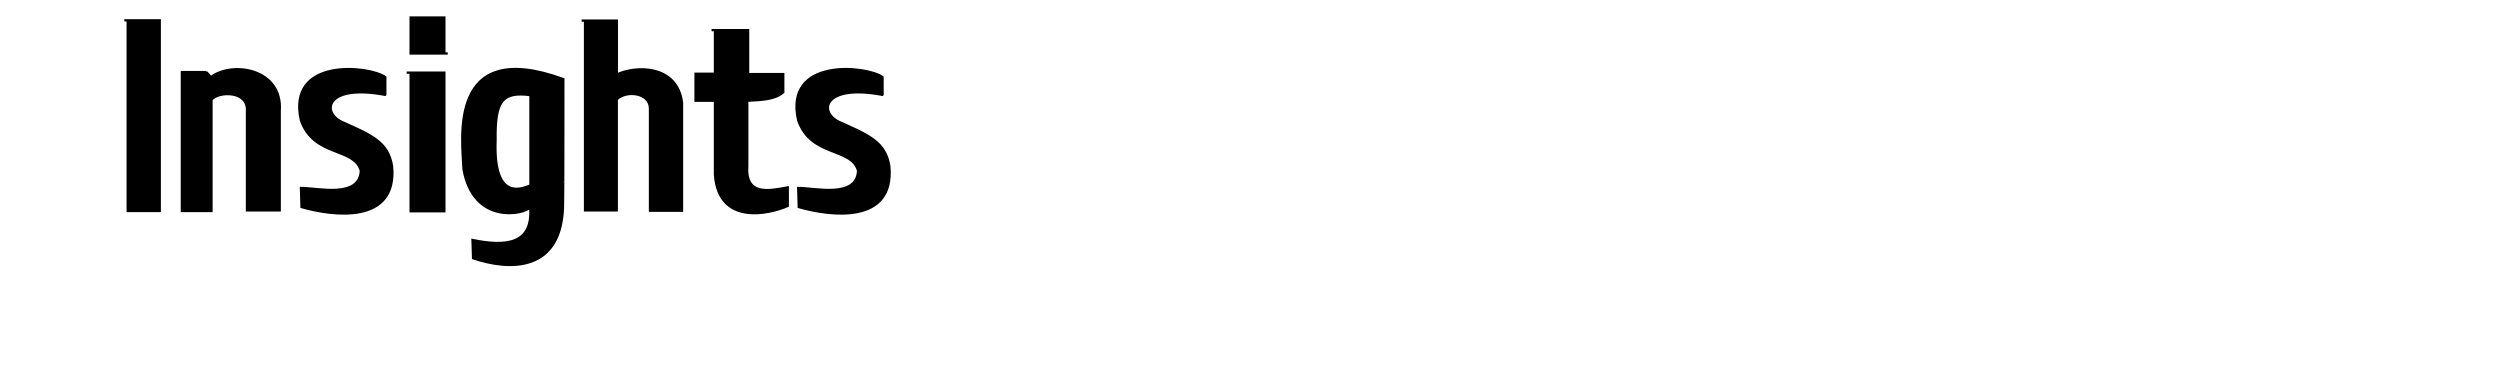
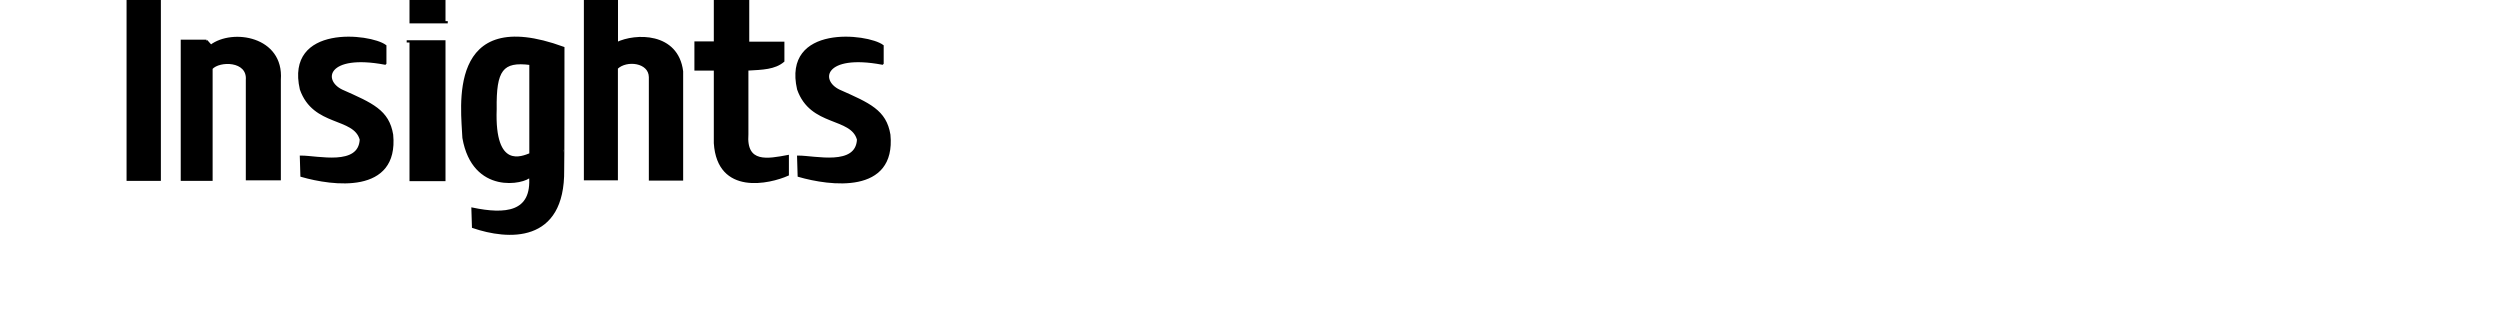
- <svg xmlns="http://www.w3.org/2000/svg" viewBox="0 -200 1000 50" width="1000px" height="150px">
+ <svg xmlns="http://www.w3.org/2000/svg" viewBox="0 -200 1000 50" width="1000px" height="125px">
  <g id="Insight" stroke="Black" stroke-width="2" fill="Black" transform="scale(.45) translate(0,-650)" style="background: Black;">
    <path id="LetterICapital" d="M 113.50,112.50                V 282 H 142 V 112.50 H 110.50" />
    <path id="LetterN" transform="translate(-2478,0)" d="M 2661.50,158.5                 H 2639.65 V 282 H 2666.00 V 183                C 2672.89,175.25 2698.89,175.25 2697.50,193.25                V 281.50 H 2726.65 V 193                 C 2729.39,155.5 2684.64,148.5 2665.55,162.90                L 2665.50,163.00 2661.50,158.50" />
    <path id="LetterS" d="M 342.50,178.50                   C 342.50,178.50 342.50,163.00 342.50,163.00                      329.00,153.00 254.50,144.75 267.50,201.50                      279.00,234.25 315.00,225.25 320.75,246.25                      319.50,271.00 282.50,261.50 267.50,261.50                      267.50,261.50 268.00,278.50 268.00,278.50                      295.75,286.50 353.50,294.25 348.50,242.00                      345.00,220.75 330.75,214.75 303.75,202.75                      285.25,193.75 290.25,169.00 342.25,178.75 z" />
    <path id="LetterI" d="M 365.00,159                   V 282.25 H 395.00 V 159 H 361.50                    M 395.00,142.00                   V 110.00 H 365.00 V 142.00 H 398.00" />
    <path id="LetterG" d="M 500.75,164.75                   C 397.25,127.00 411.00,219.00 412.00,244.75                      420.75,294.75 466.25,285.00 471.25,278.75                      474.00,312.00 449.00,313.75 420.00,307.75                      420.00,307.75 420.50,324.00 420.50,324.00                      451.25,334.50 501.25,338.25 500.50,273.25                      500.75,273.25 500.75,164.75 500.75,164.75 z                   M 471.50,179.25                   C 471.50,179.25 471.50,259.25 471.50,259.25                      464.25,262.00 438.50,274.00 440.50,219.25                      440.00,184.25 446.25,175.75 471.50,179.00 z" />
    <path id="LetterH" transform="translate(-4,0)" d="M 524,112.75 524,281.5                   H 552.25 V 182.75                   C 560.75,174.5 581.5,176.75 581.75,190.75                   V 281.75 H 610.25 V 185.67                    C 606,151.67 568.67,152.67 552.33,160.67                   V 112.75 H 521" />
    <path id="LetterT" d="M 635.50,121.25                   V 160 H 618.25 V 184 H 635.50 V 249.50                   C 638.5,295.25 684,284.75 700.25,277.5 V 261                   C 682.75,264.25 662.25,268.5 664.25,241.5                   V 184 C 678,183.25 688.5,183 696.25,176.5                   V 160.25 H 665 V 121.25 H 632.50" />
    <use href="#LetterS" x="442" />
  </g>
</svg>
